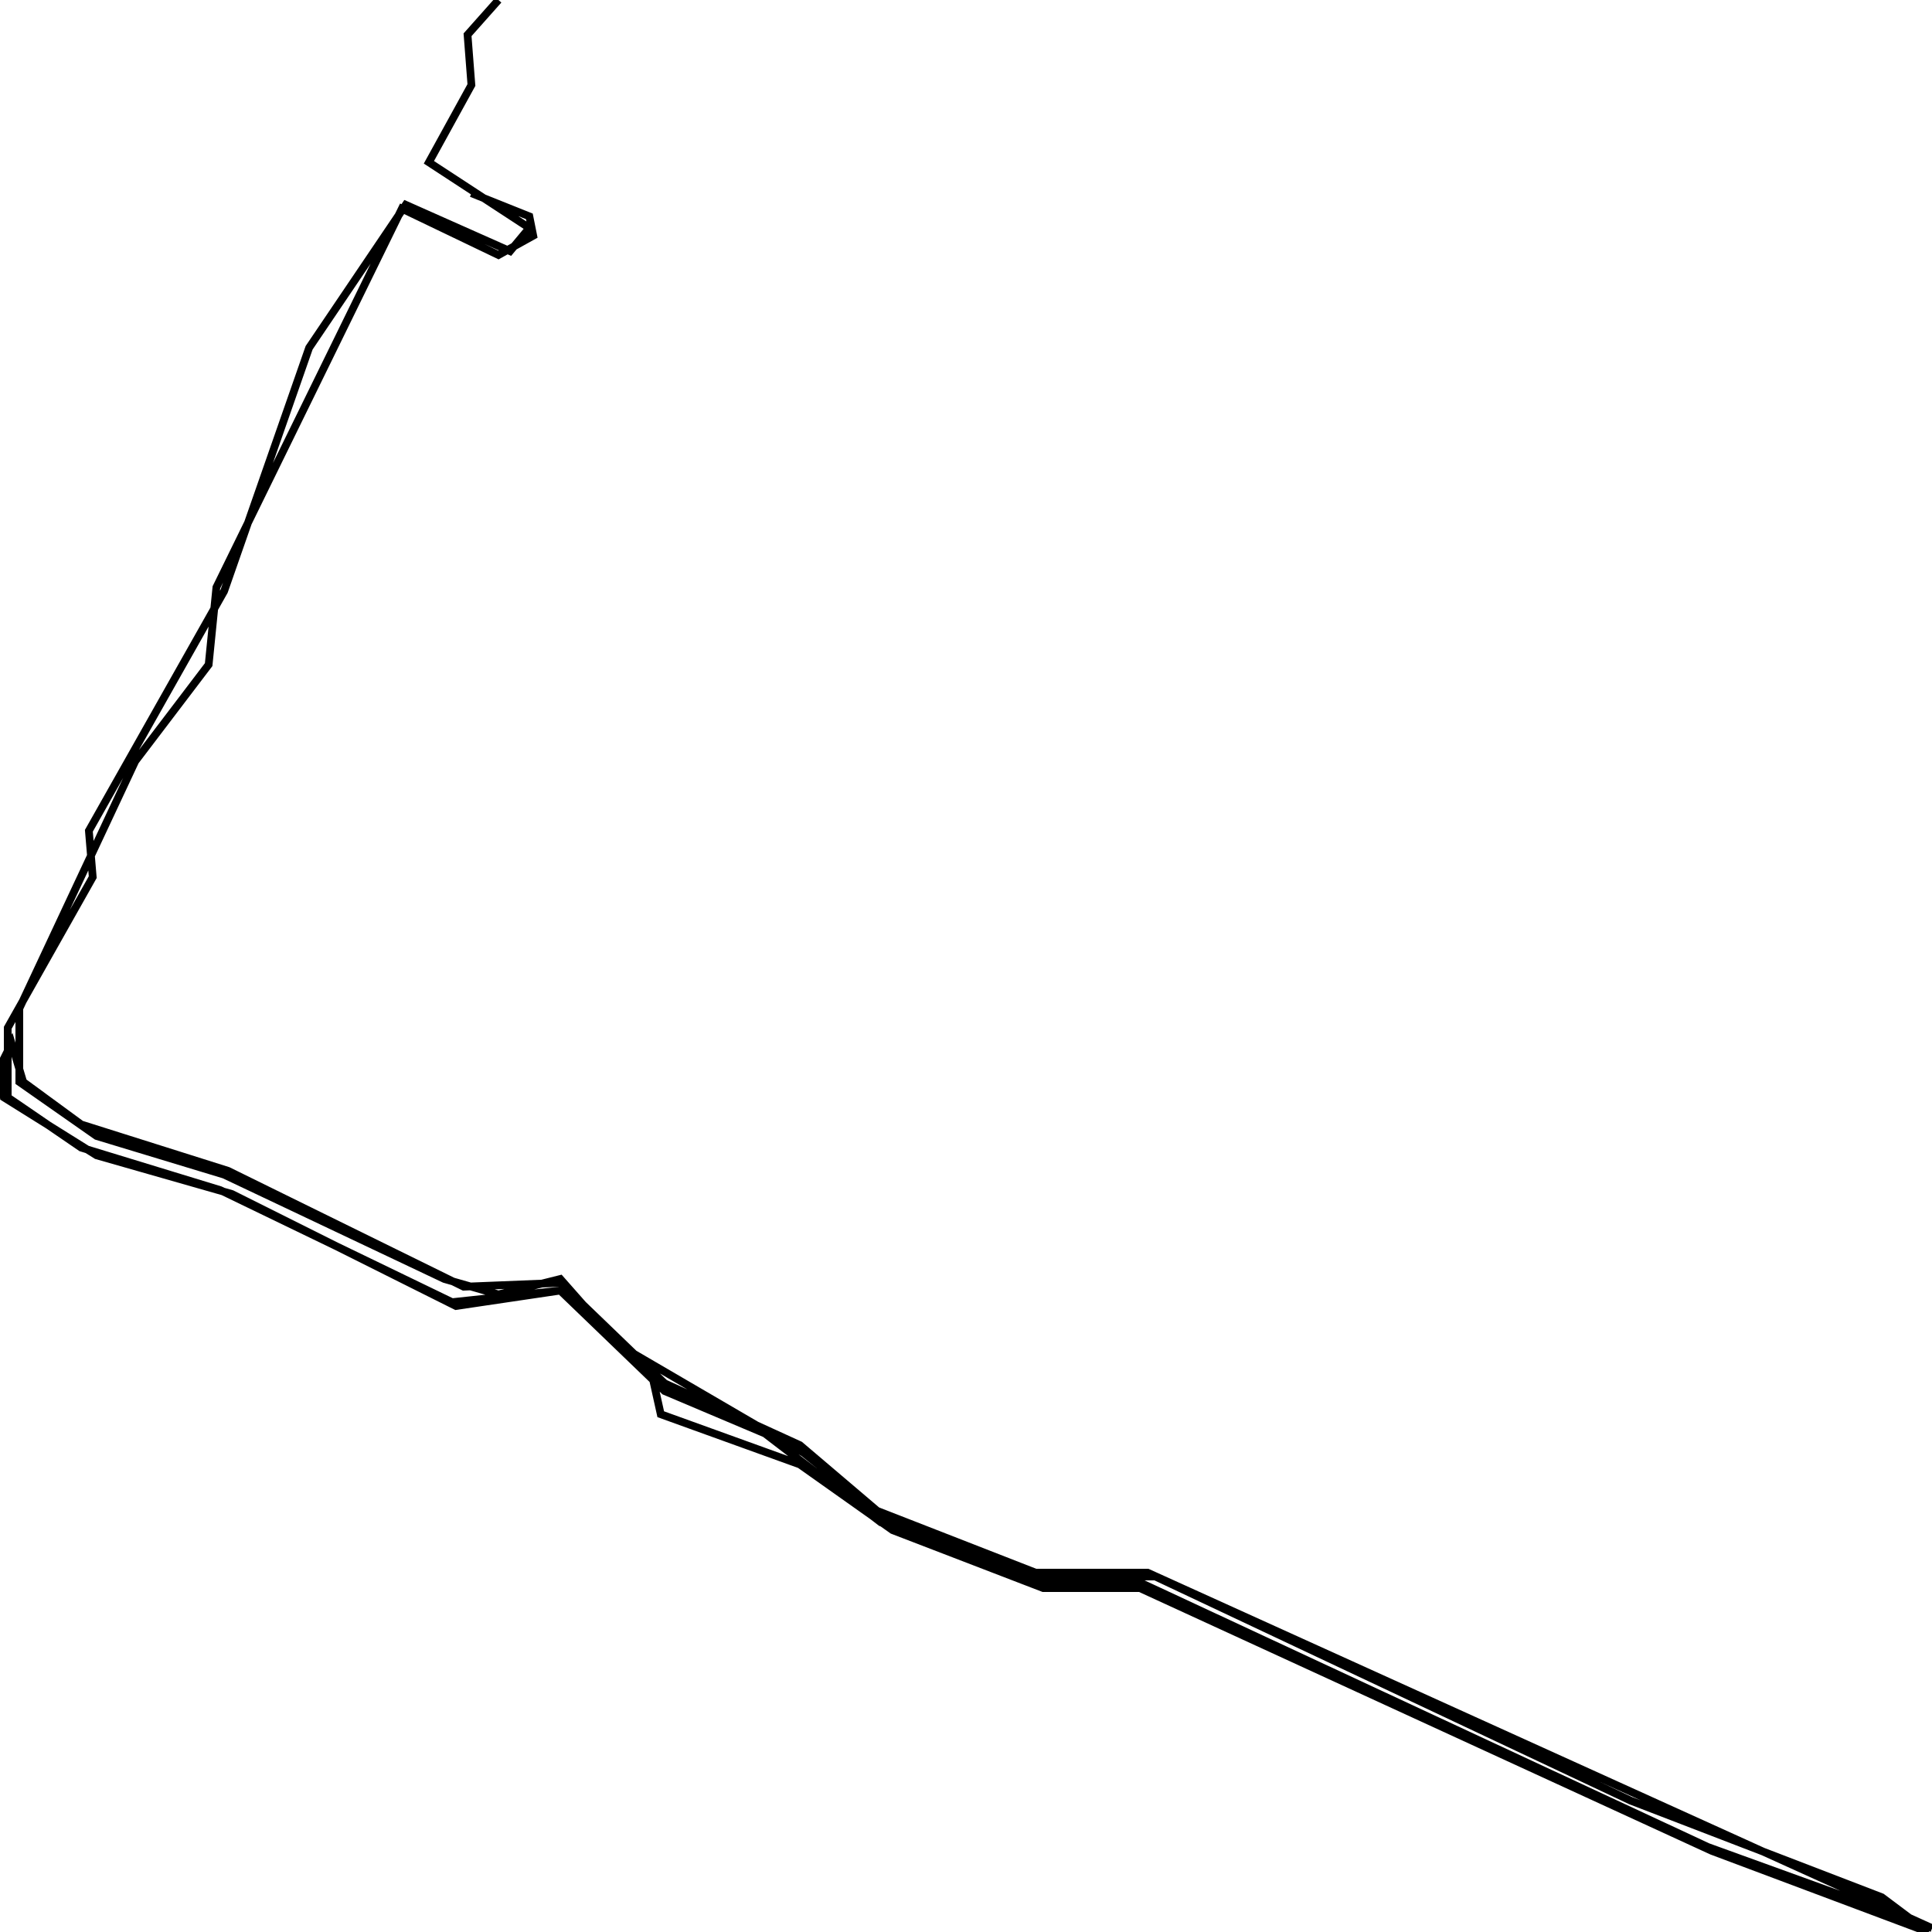
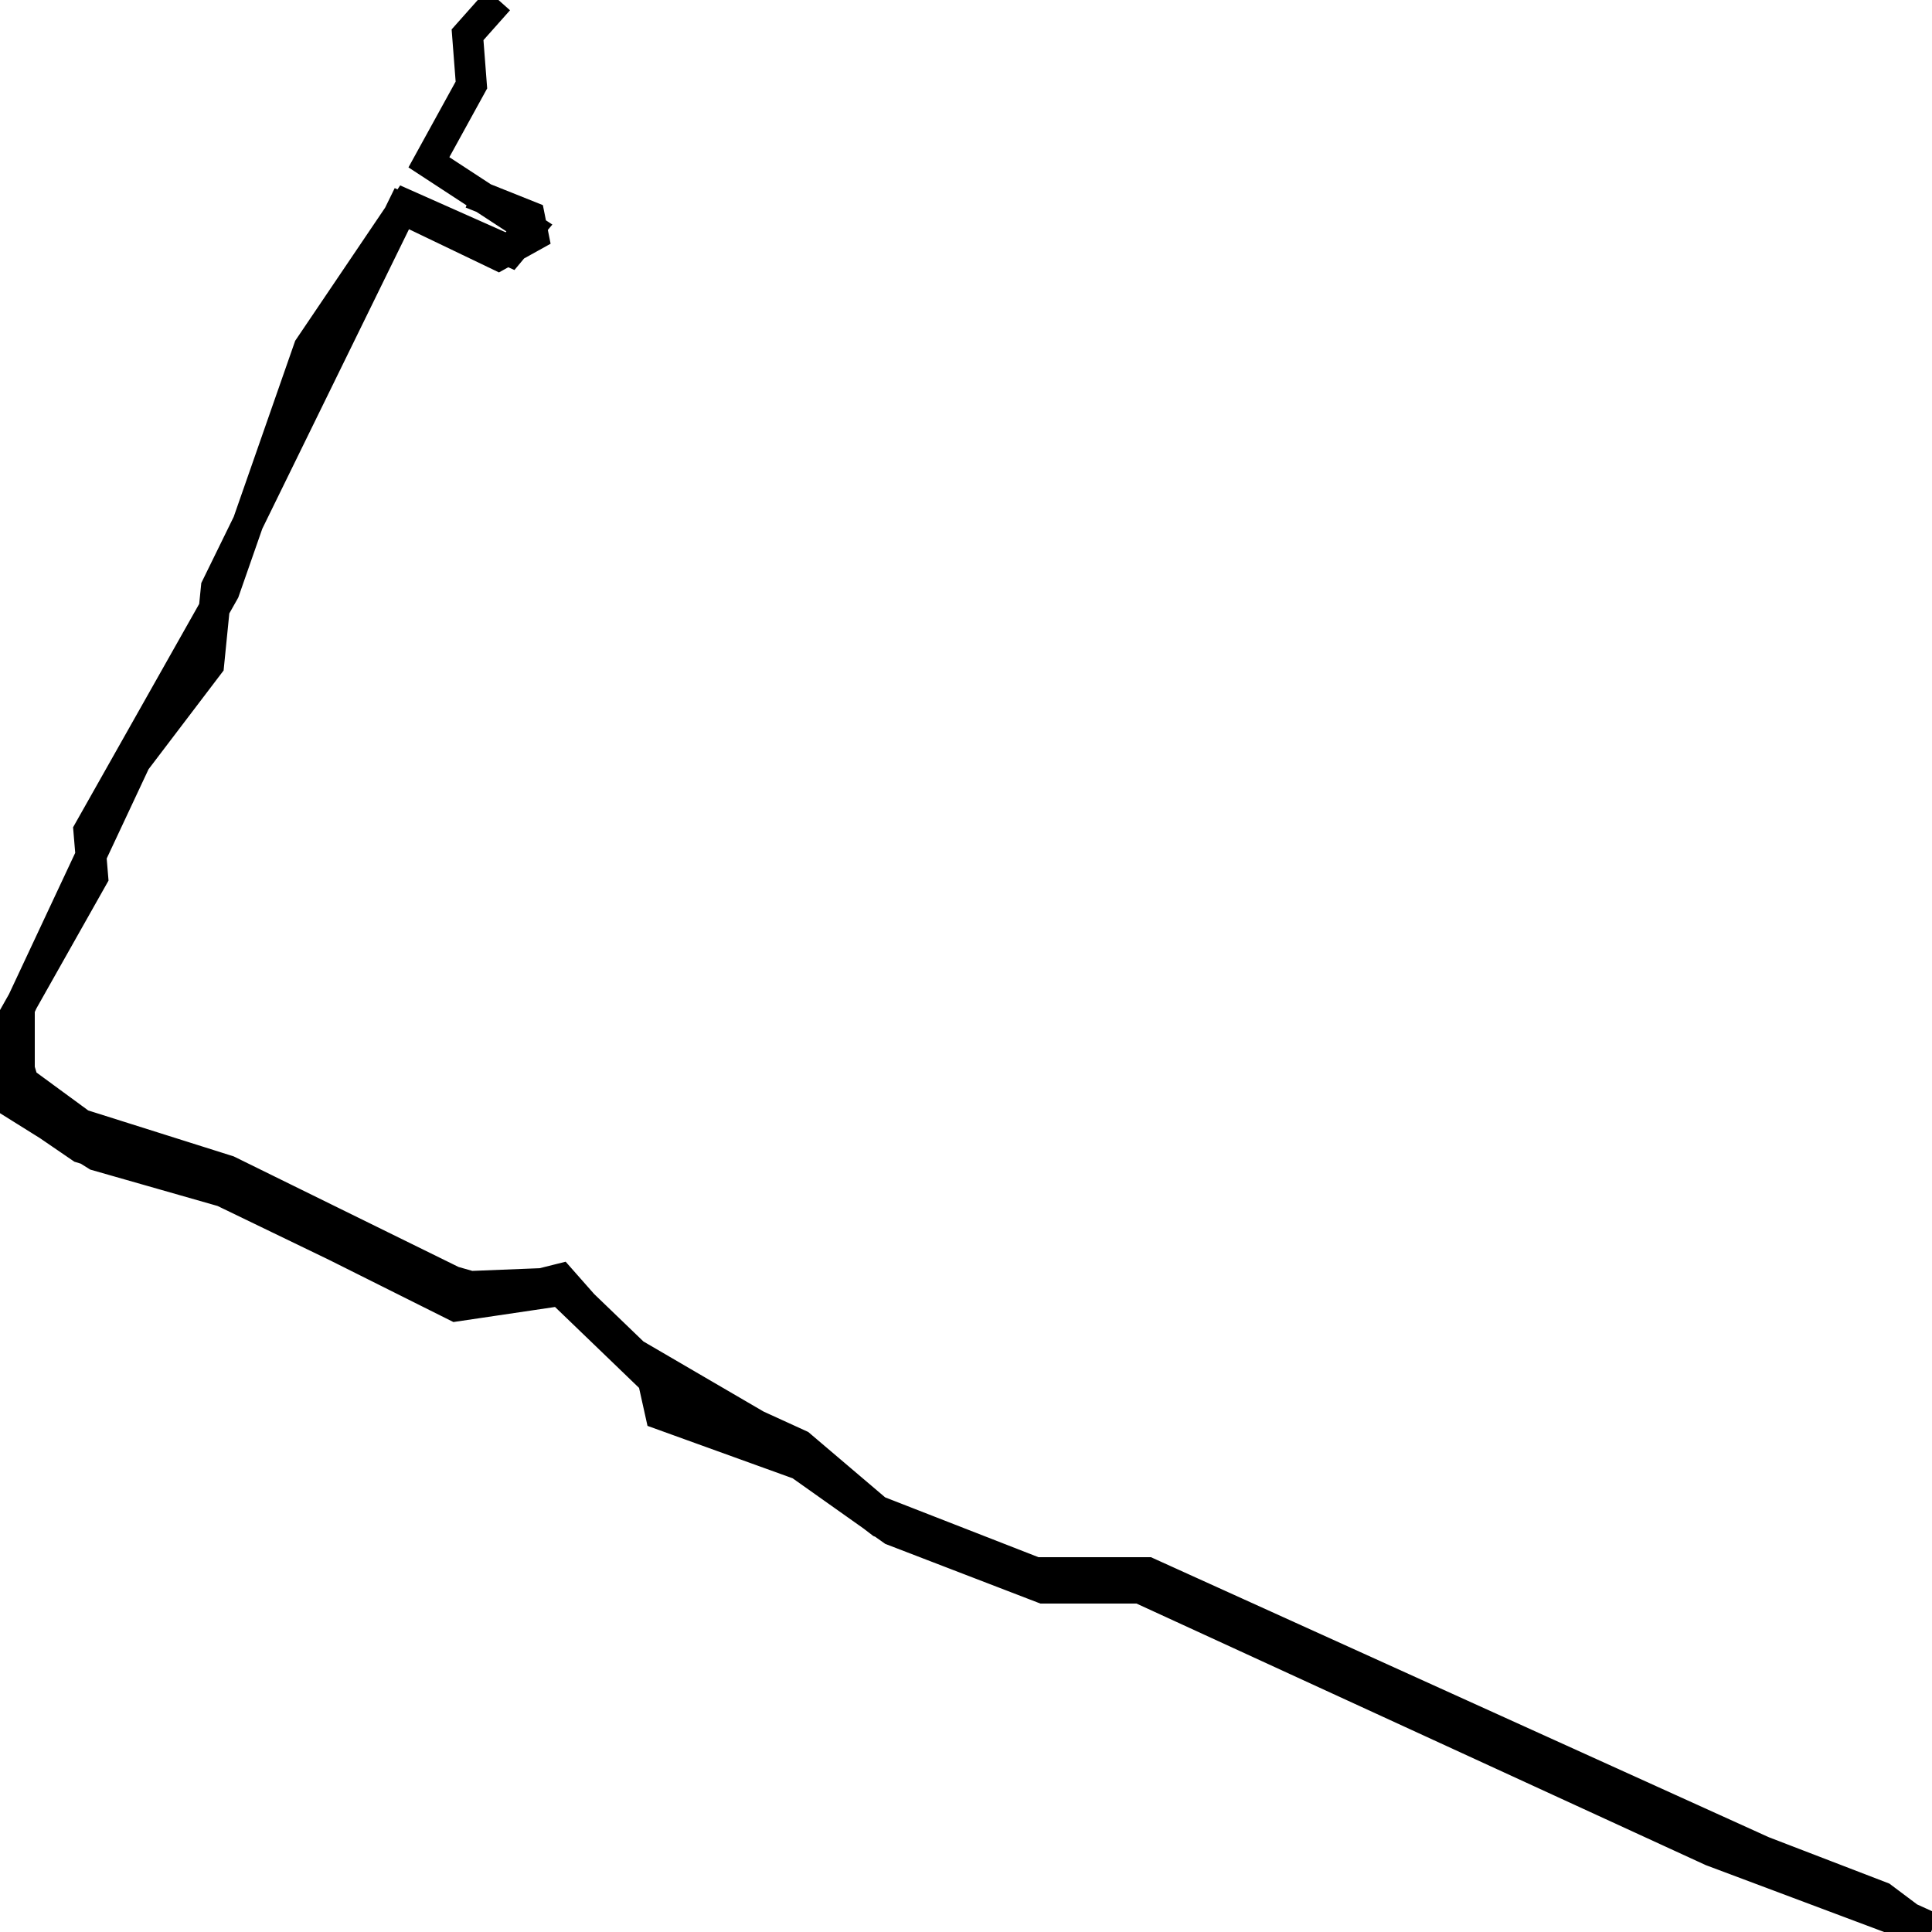
<svg xmlns="http://www.w3.org/2000/svg" viewBox="0 0 500 500">
-   <path d="M129,0l-8,9l1,13l-11,20l26,17l-5,6l-27,-12l-25,37l-22,63l-35,62l1,12l-22,39l0,18l19,13l36,11l60,29l28,-3l27,26l26,11l30,23l41,16l27,0l146,68l58,21l-203,-92l-29,0l-41,-16l-20,-17l-35,-16l-27,-26l-25,1l-61,-30l-38,-12l-15,-11l-3,-10l-3,6l1,8l24,15l35,10l58,29l27,-4l24,23l2,9l36,13l24,17l39,15l25,0l148,68l56,21l-12,-9l-65,-25l-123,-58l-31,0l-40,-16l-20,-16l-48,-28l-15,-17l-16,4l-14,-4l-57,-27l-33,-10l-20,-14l0,-19l30,-64l19,-25l2,-20l48,-98l25,12l9,-5l-1,-5l-15,-6" fill="none" stroke="currentColor" stroke-width="2" />
+   <path d="M129,0l-8,9l1,13l-11,20l26,17l-5,6l-27,-12l-25,37l-22,63l-35,62l1,12l-22,39l0,18l19,13l36,11l60,29l28,-3l27,26l26,11l30,23l41,16l27,0l146,68l58,21l-203,-92l-29,0l-41,-16l-20,-17l-35,-16l-27,-26l-25,1l-61,-30l-38,-12l-15,-11l-3,-10l-3,6l1,8l24,15l35,10l58,29l27,-4l24,23l2,9l36,13l24,17l39,15l25,0l148,68l56,21l-12,-9l-65,-25l-123,-58l-31,0l-40,-16l-20,-16l-48,-28l-15,-17l-16,4l-14,-4l-57,-27l-33,-10l-20,-14l0,-19l30,-64l19,-25l2,-20l48,-98l25,12l9,-5l-1,-5l-15,-6" fill="none" stroke="currentColor" stroke-width="8" />
</svg>
